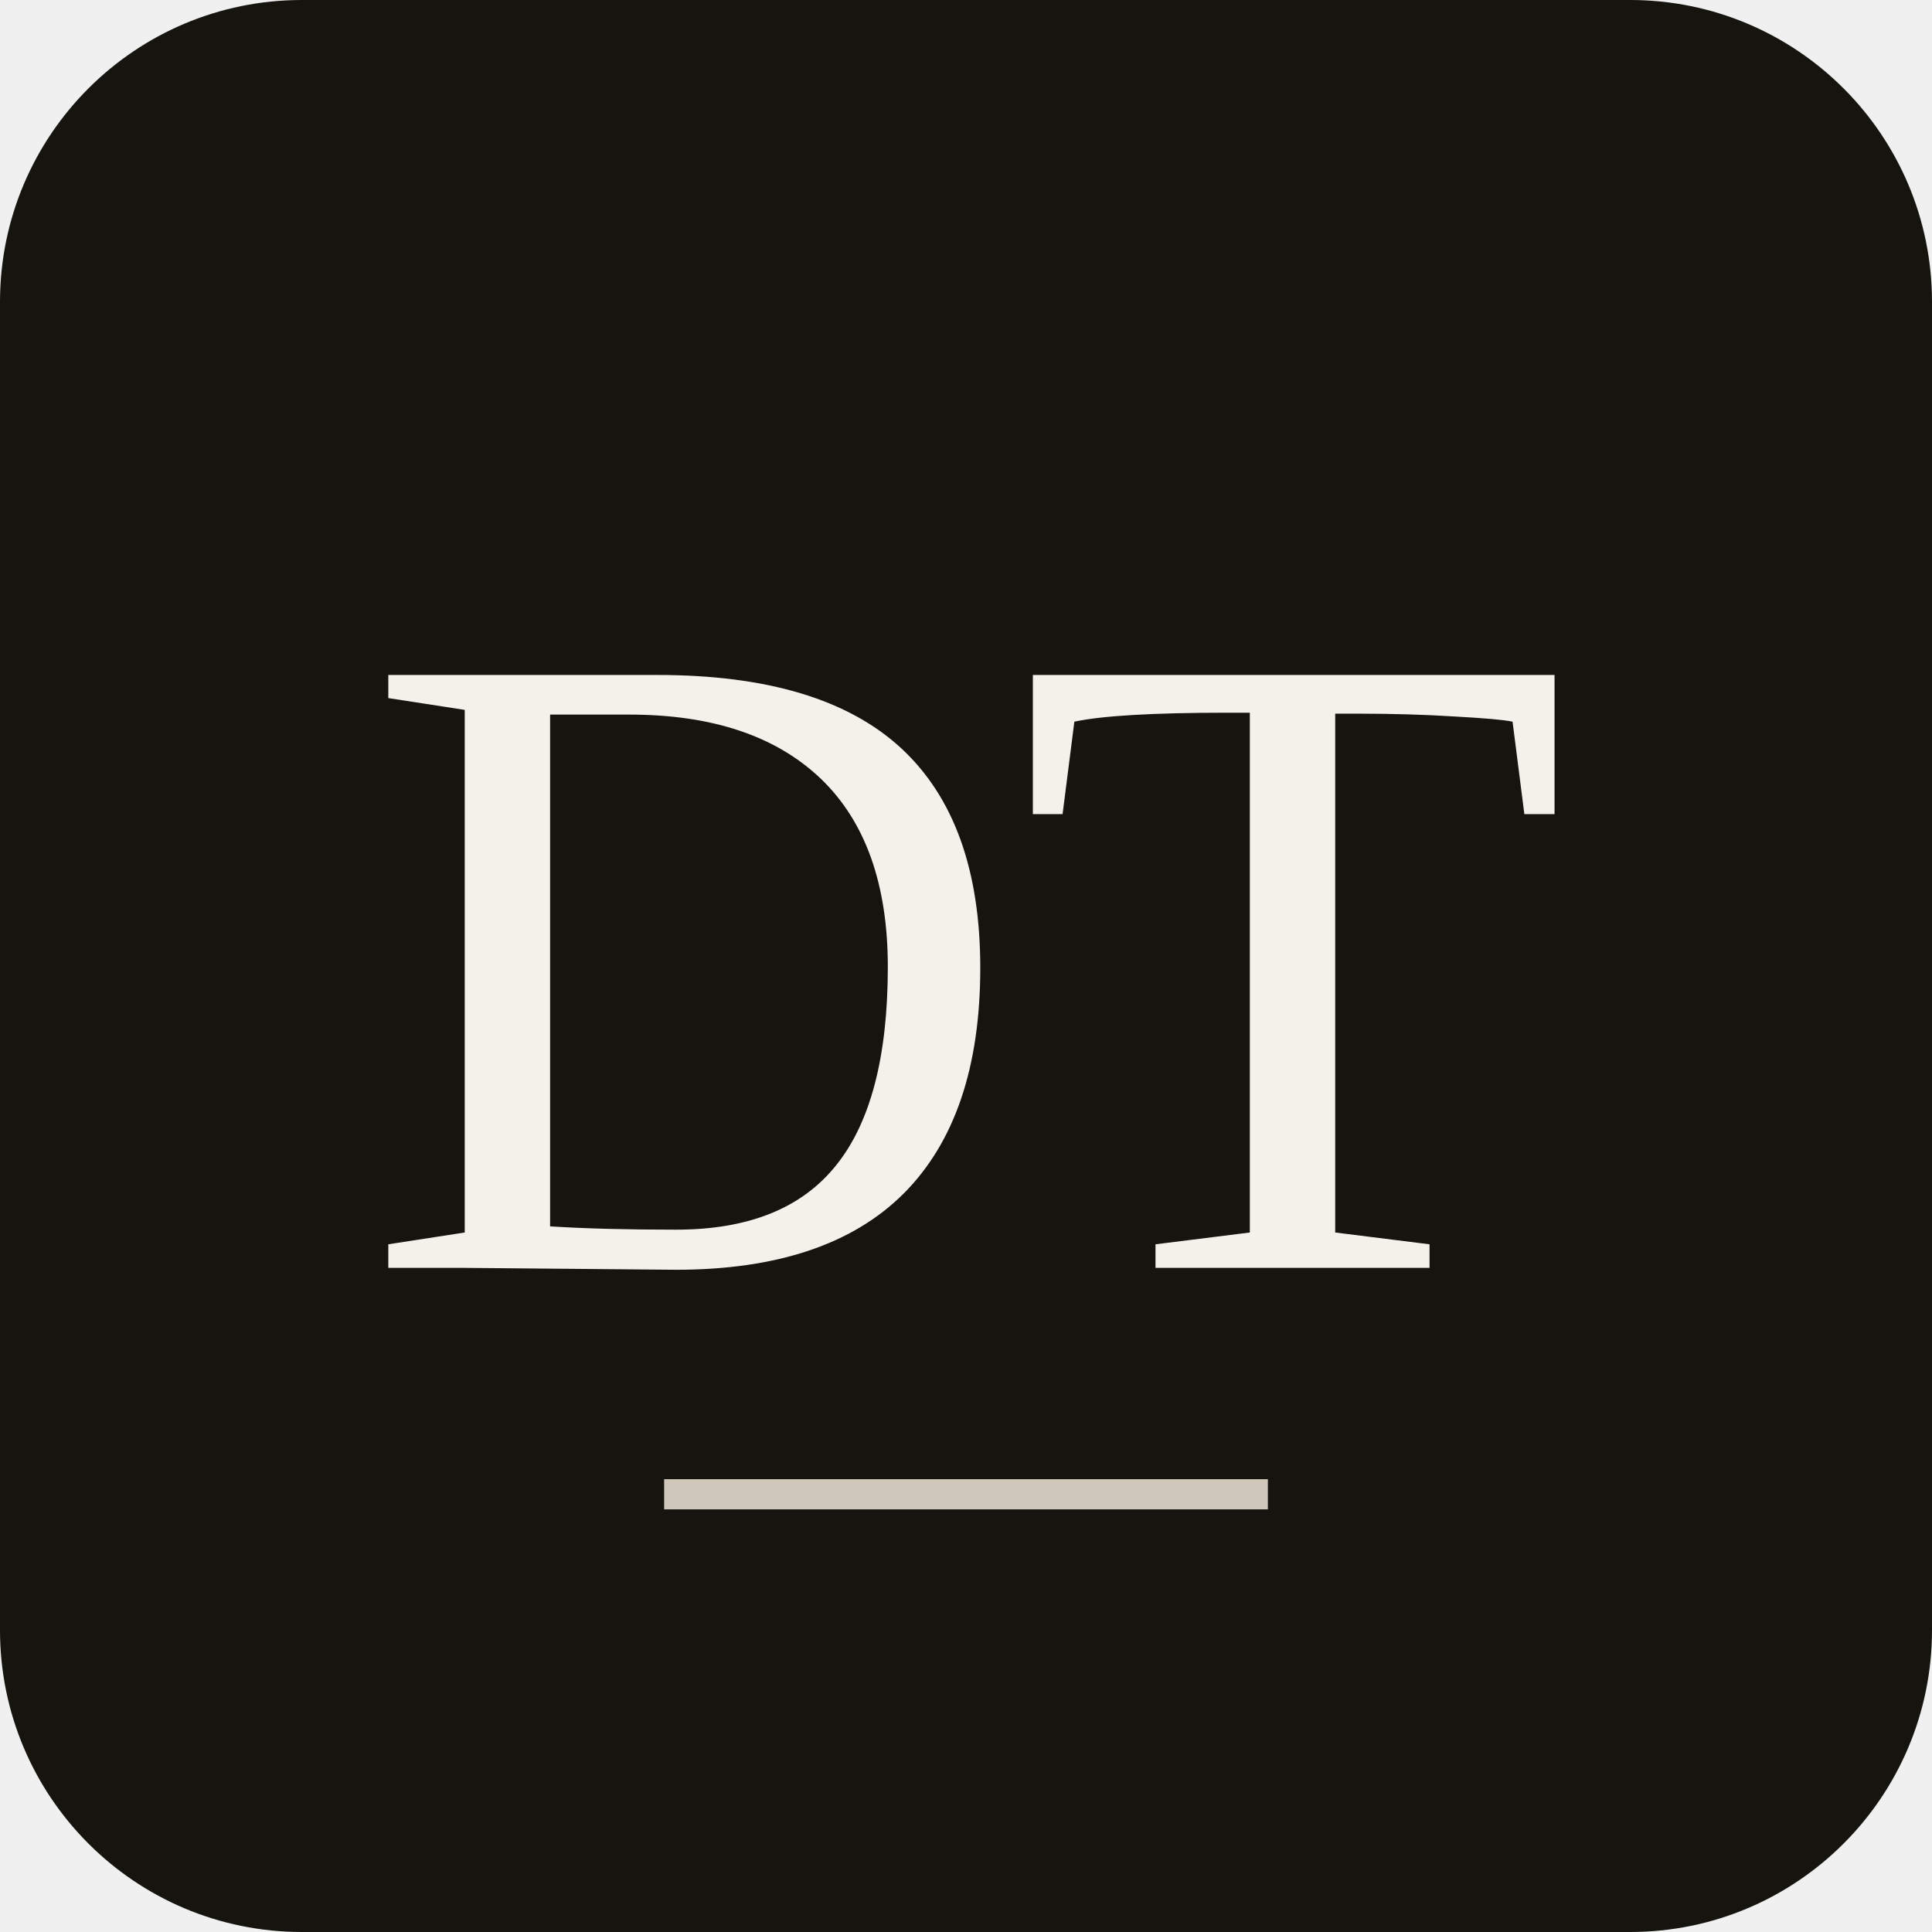
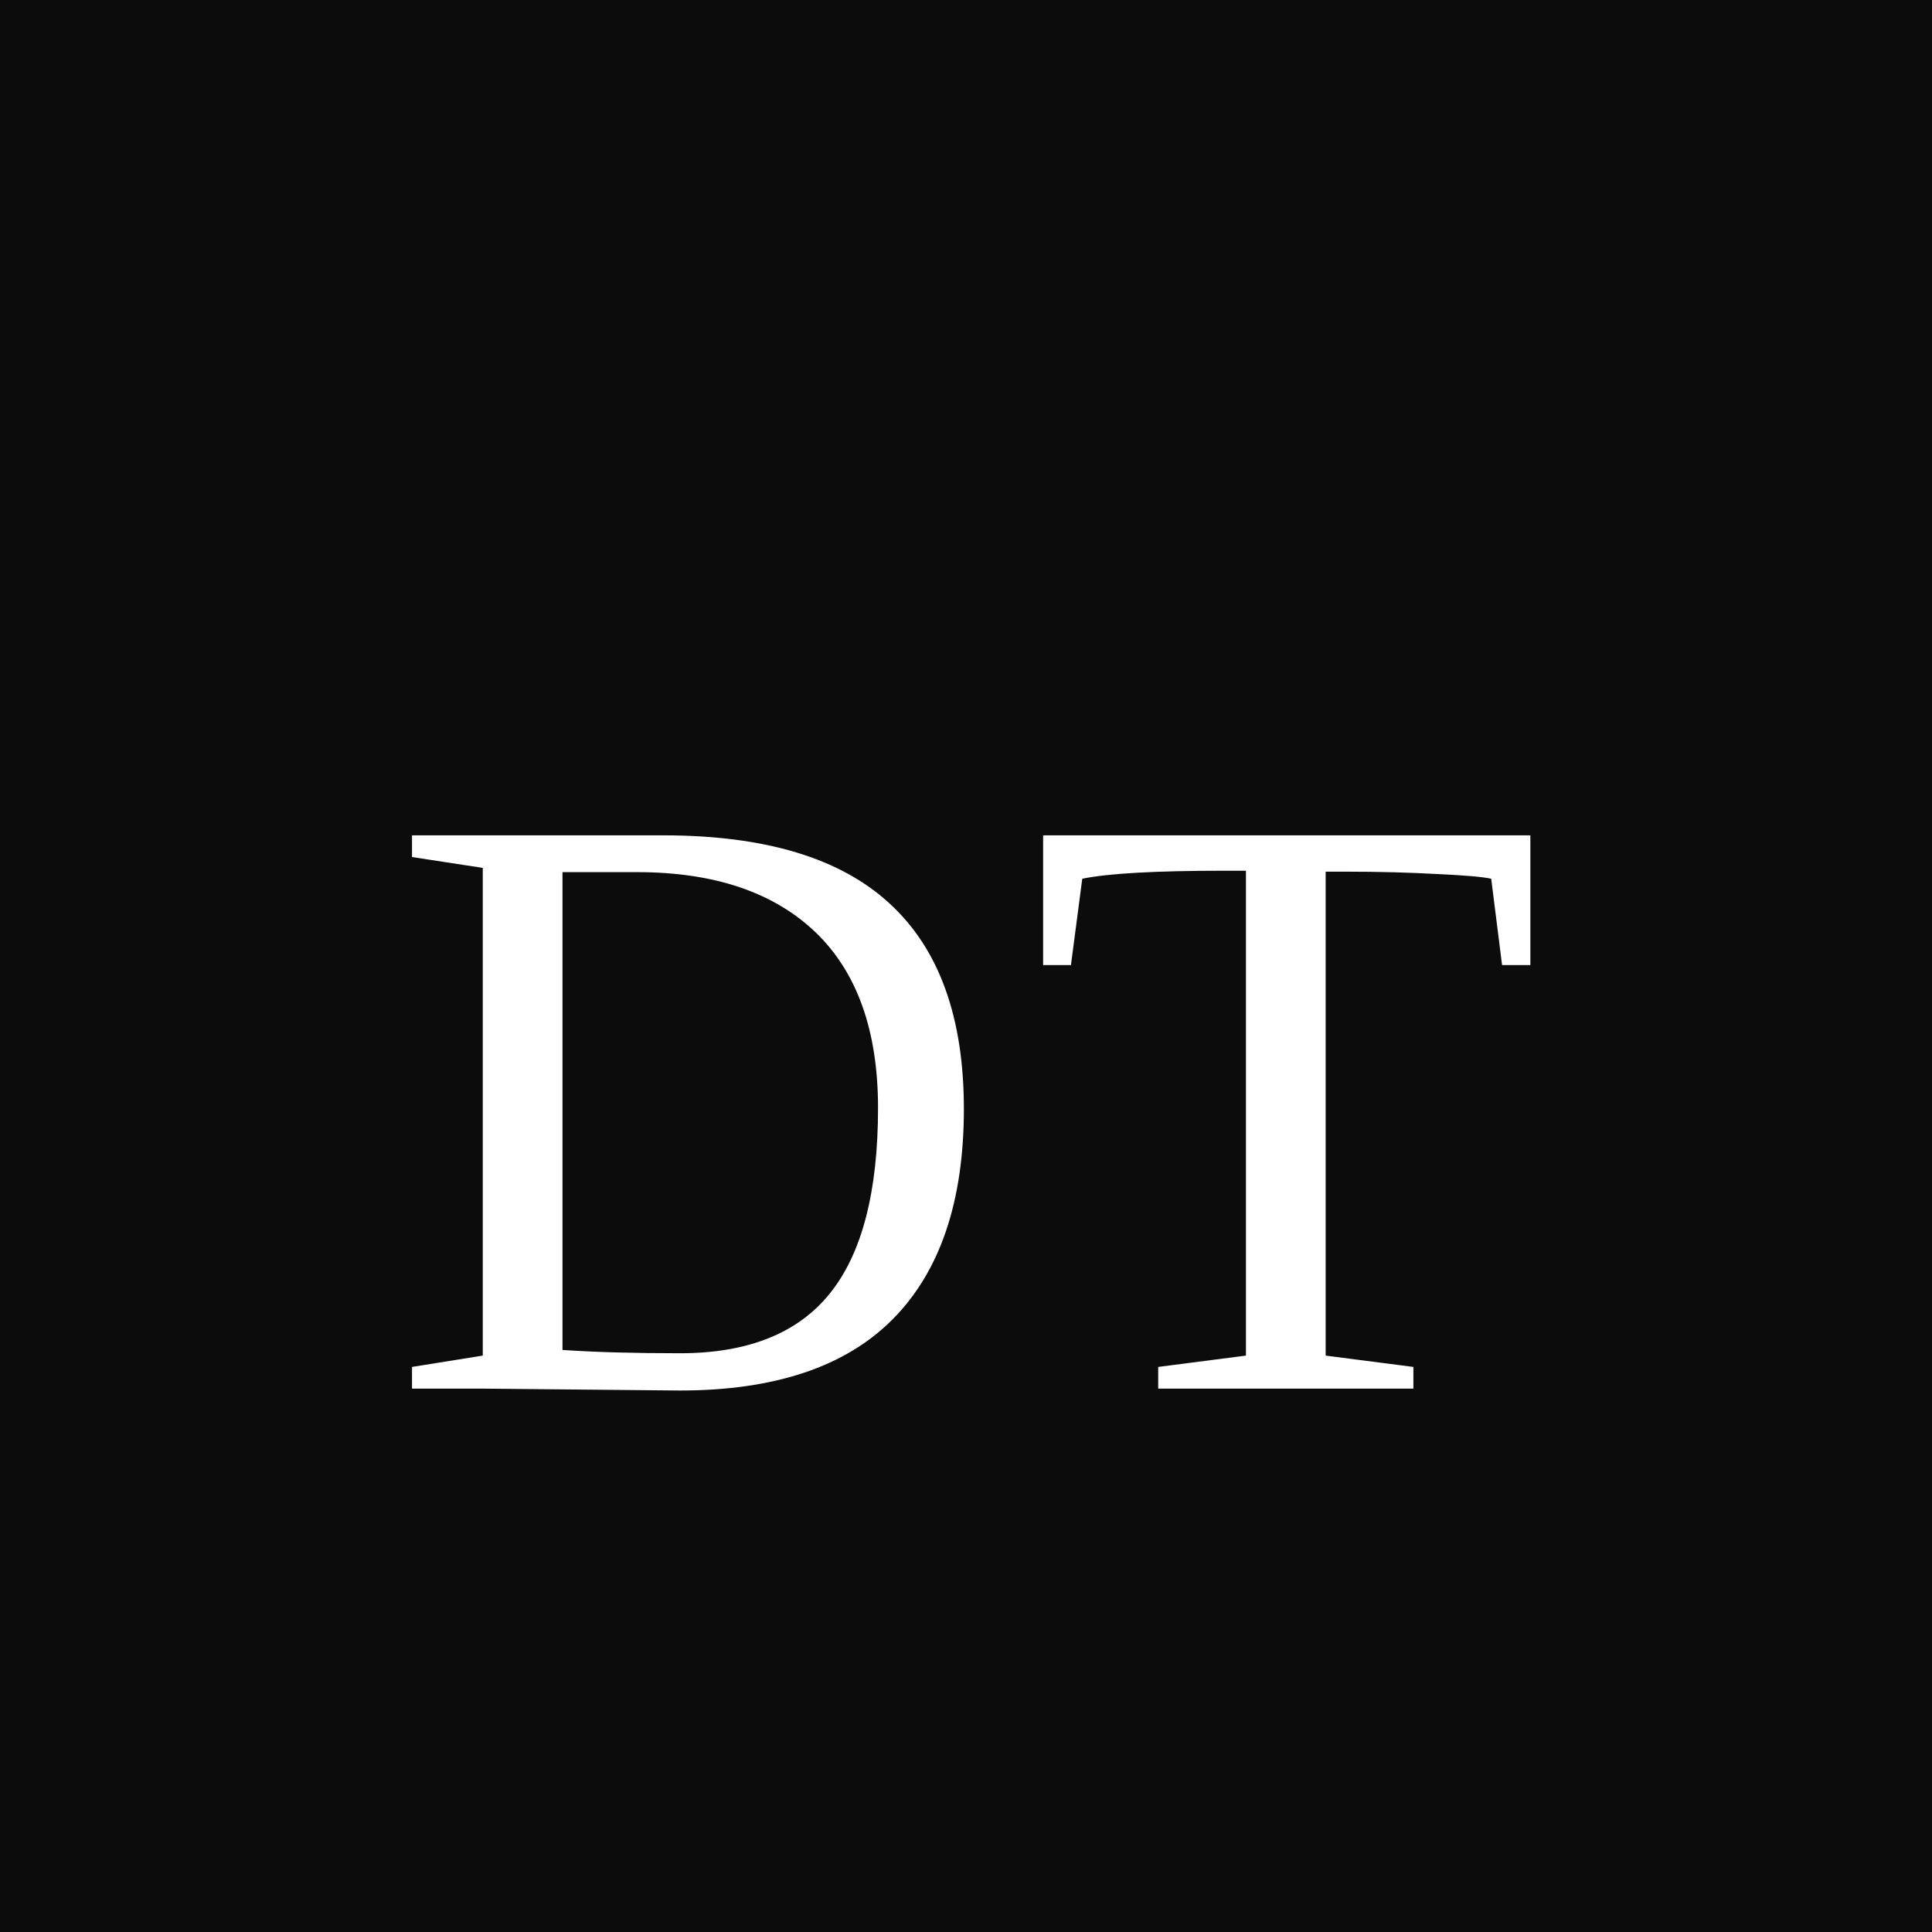
- <svg xmlns="http://www.w3.org/2000/svg" viewBox="0 0 64 64" role="img" aria-label="Daniel Tiwari">
-   <rect width="64" height="64" rx="10" fill="#15140f" />
-   <text x="32" y="42" text-anchor="middle" font-family="Georgia, 'Times New Roman', serif" font-size="30" font-weight="500" fill="#f4f1eb" letter-spacing="0">DT</text>
-   <rect x="22" y="49" width="20" height="1" fill="#cfc8ba" />
+ <svg xmlns="http://www.w3.org/2000/svg" viewBox="0 0 64 64" width="64" height="64">
+   <rect width="64" height="64" fill="#0c0c0c" />
+   <text x="32" y="46" text-anchor="middle" font-family="'Spectral SC', 'Georgia', 'Times New Roman', serif" font-size="28" font-weight="400" letter-spacing="1" fill="#ffffff">DT</text>
</svg>
